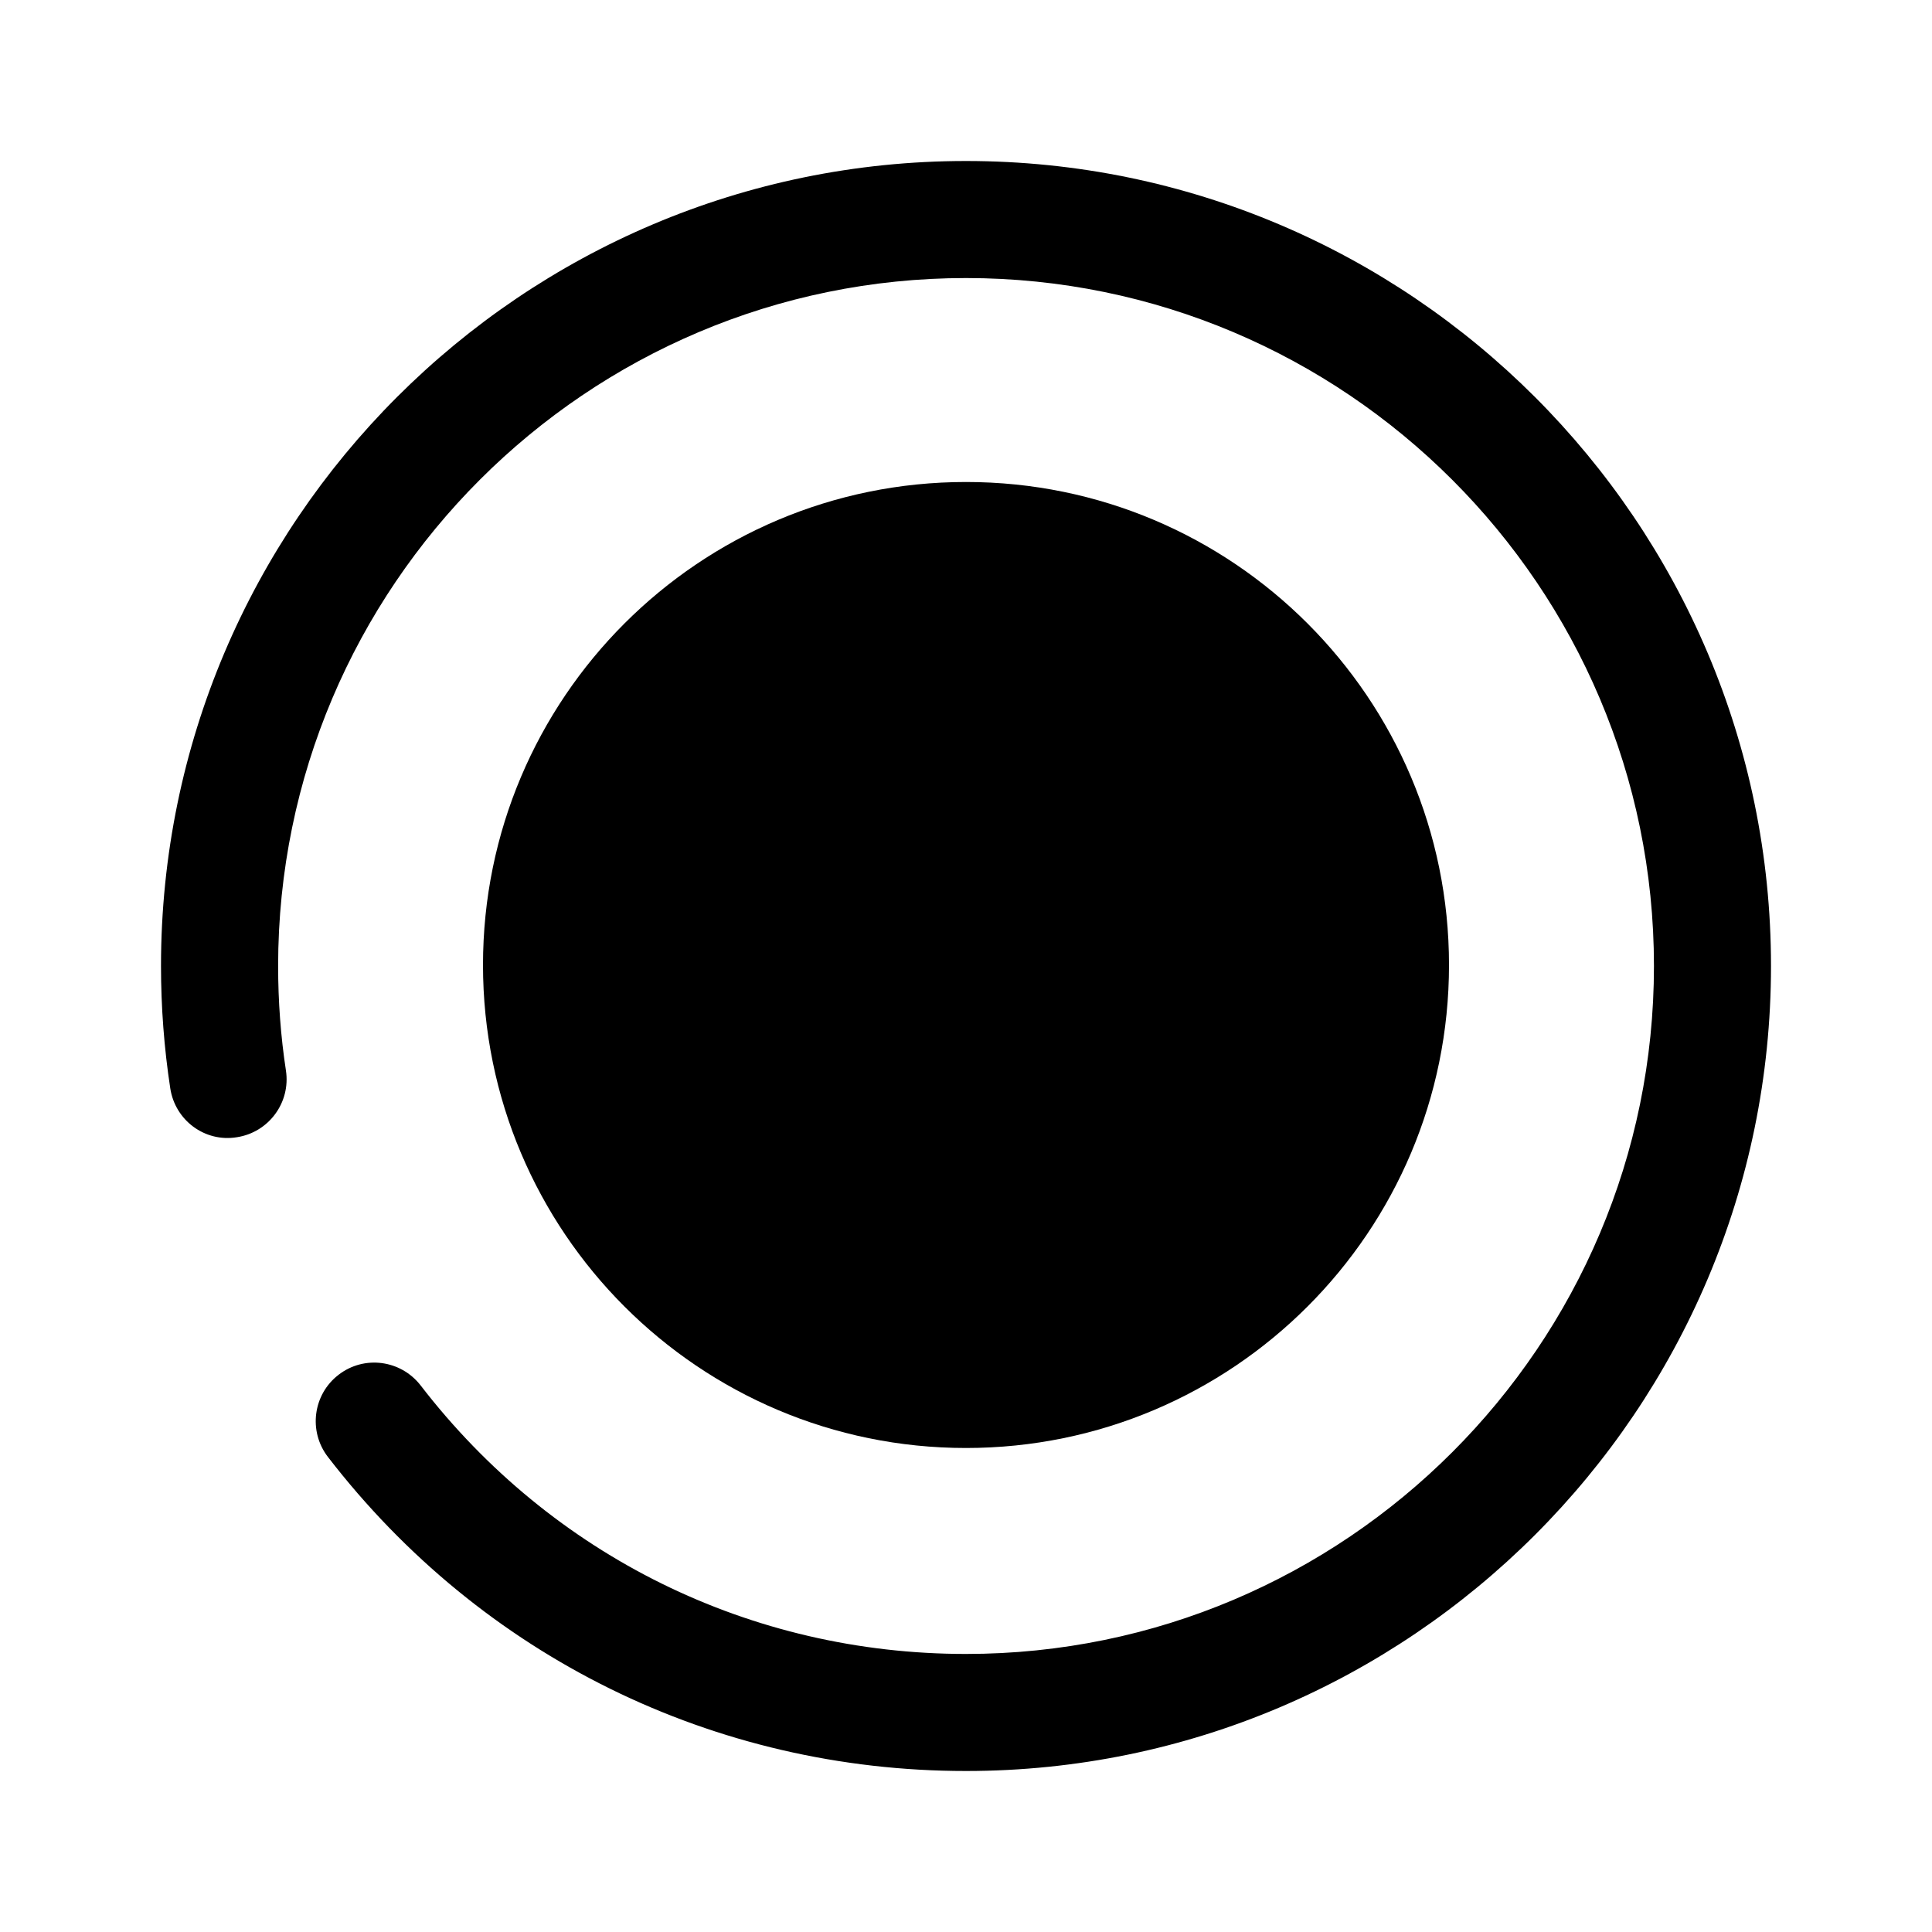
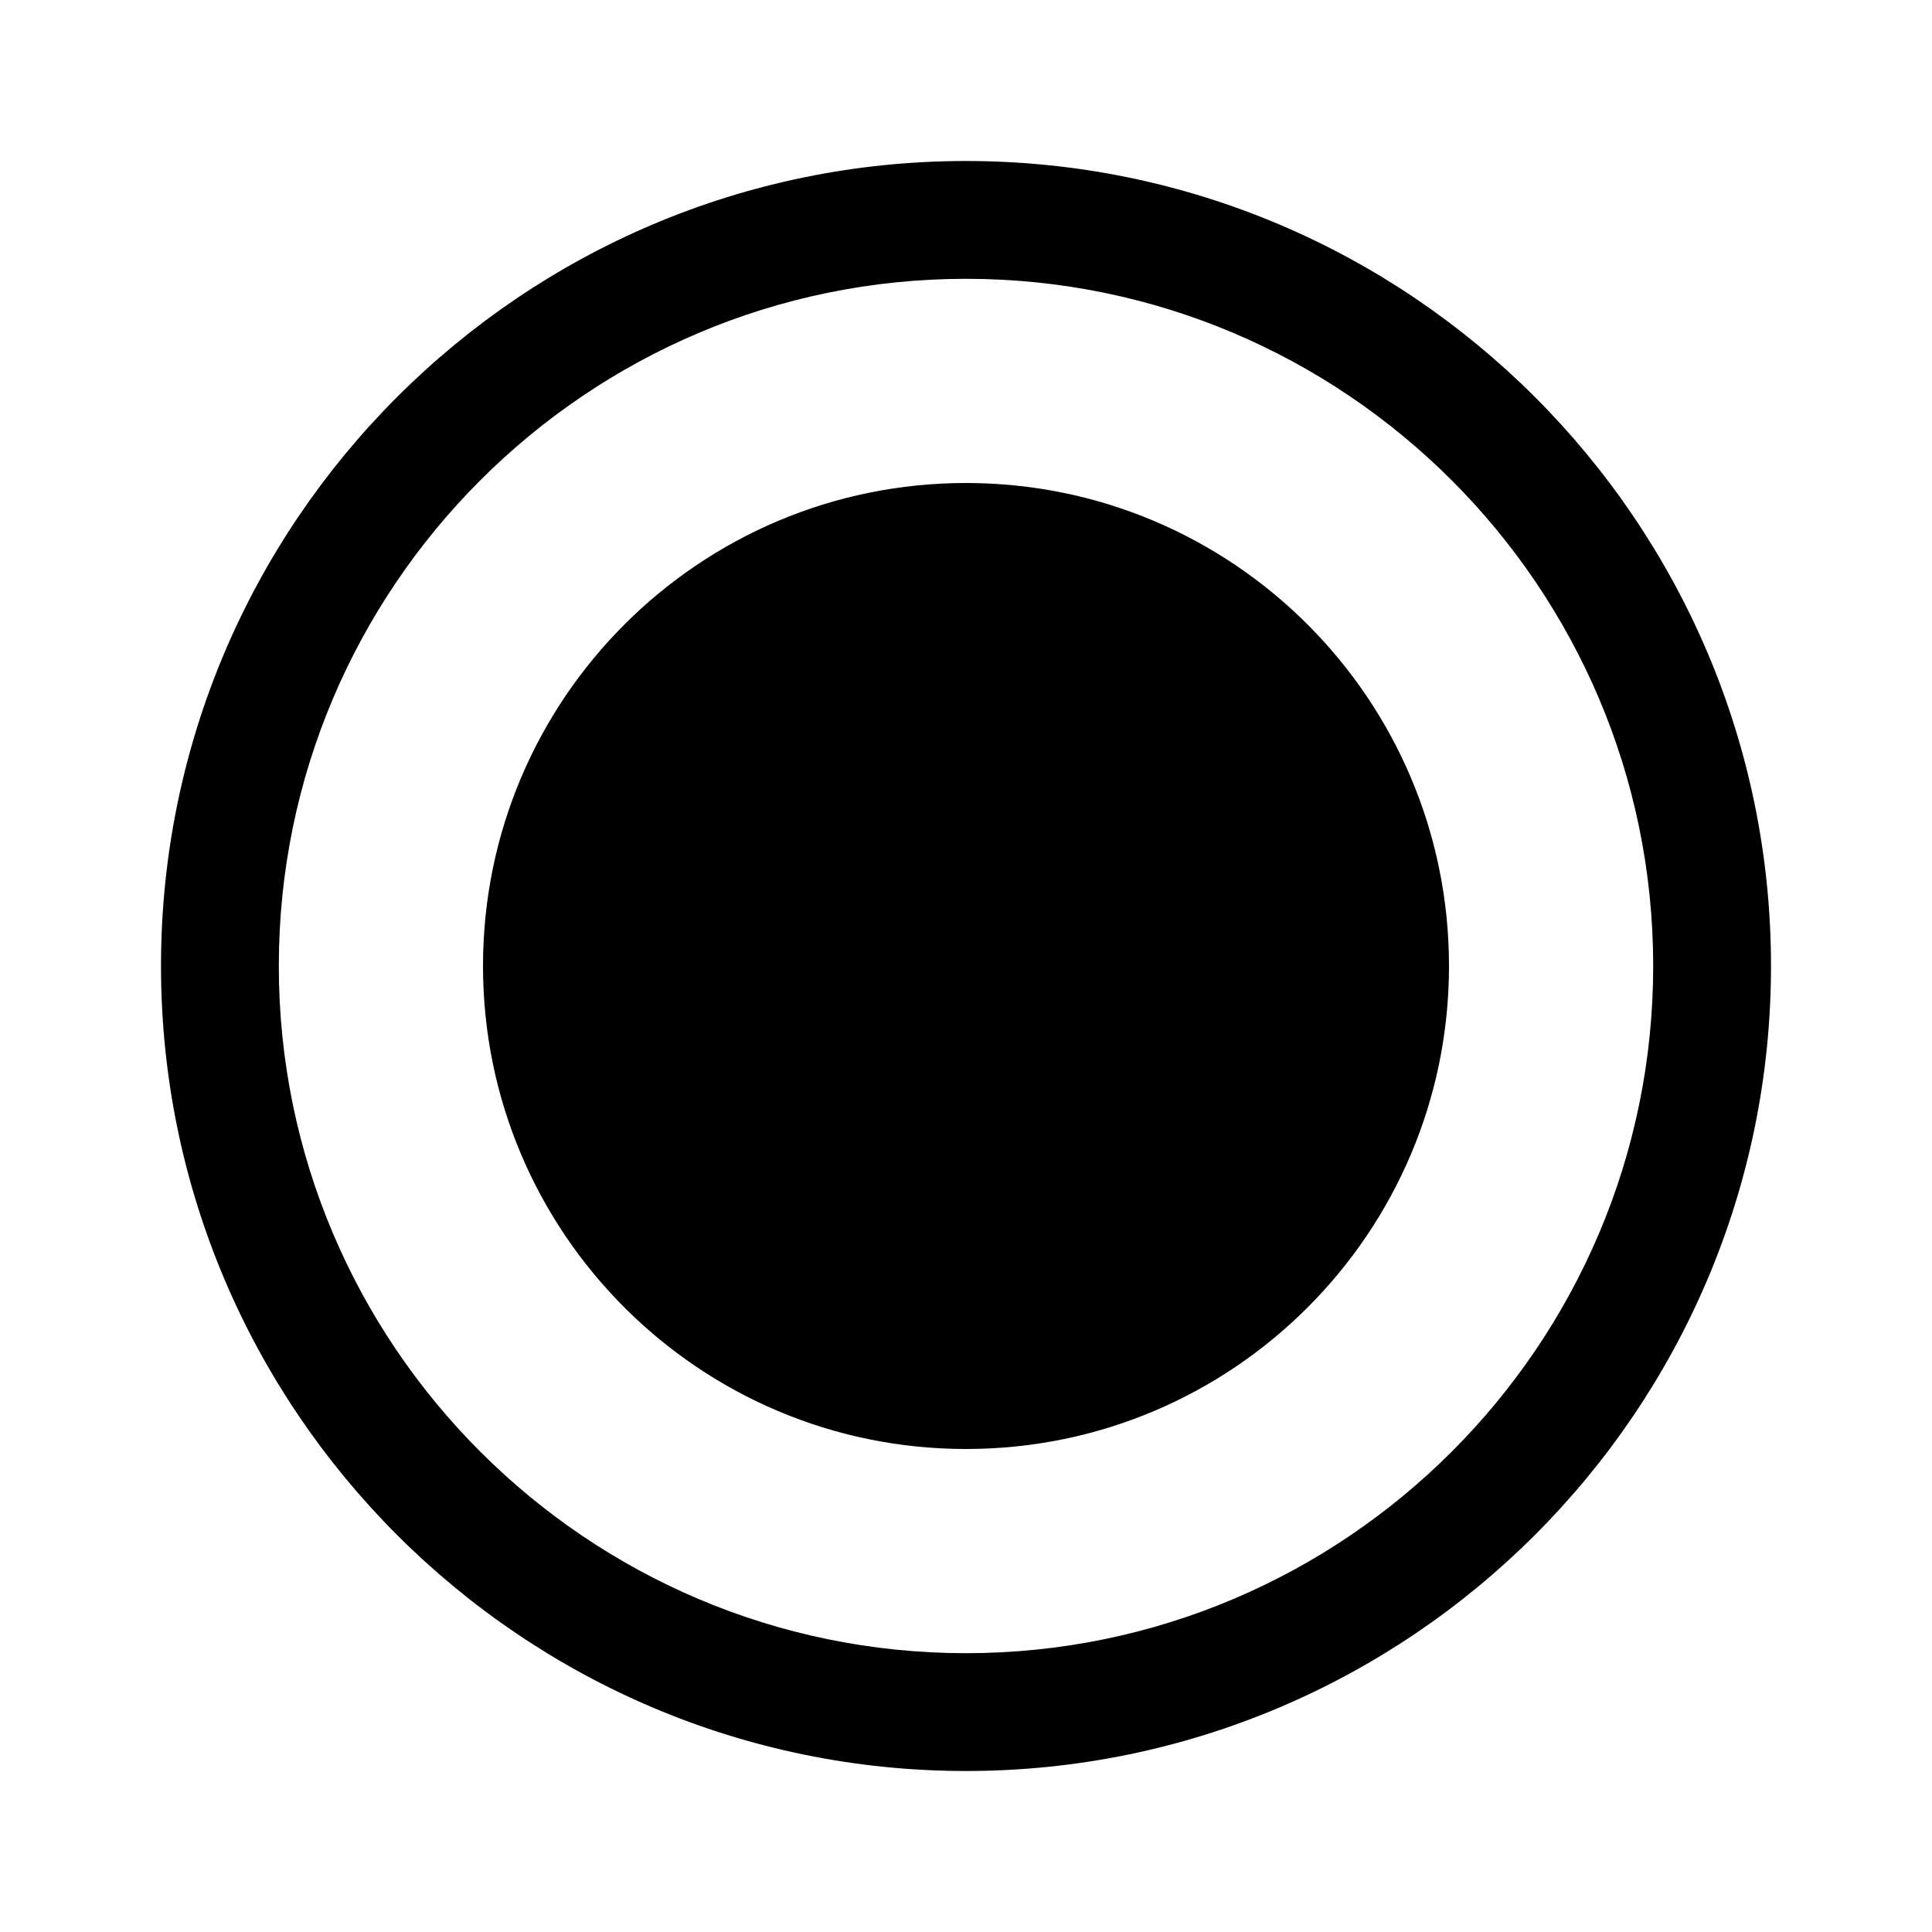
<svg xmlns="http://www.w3.org/2000/svg" width="48" height="48" viewBox="0 0 48 48" fill="none">
-   <path d="M24 4C35.028 4 44 12.97 44 24C44 35.028 35.028 44 24 44C17.746 44 11.966 41.154 8.146 36.196C7.656 35.558 7.776 34.644 8.412 34.156C9.048 33.664 9.958 33.786 10.45 34.42C13.716 38.66 18.654 41.092 24 41.092C33.424 41.092 41.092 33.426 41.092 24C41.092 14.576 33.424 6.908 24 6.908C14.576 6.908 6.91 14.576 6.91 24C6.91 24.876 6.974 25.746 7.104 26.598C7.224 27.39 6.68 28.132 5.886 28.254C5.088 28.386 4.35 27.832 4.23 27.038C4.078 26.042 4 25.02 4 24C4 12.97 12.972 4 24 4Z" fill="black" />
-   <rect x="12" y="11.975" width="24" height="24" rx="12" fill="black" />
+   <path fill-rule="evenodd" clip-rule="evenodd" d="M24 4C35.028 4 44 12.972 44 24C44 35.028 35.028 44 24 44C12.972 44 4 35.028 4 24C4 12.972 12.972 4 24 4ZM24 6.927C14.585 6.927 6.927 14.585 6.927 24C6.927 33.415 14.585 41.073 24 41.073C33.415 41.073 41.073 33.415 41.073 24C41.073 14.585 33.415 6.927 24 6.927Z" fill="black" />
+   <circle cx="24" cy="24" r="12" fill="black" />
</svg>
